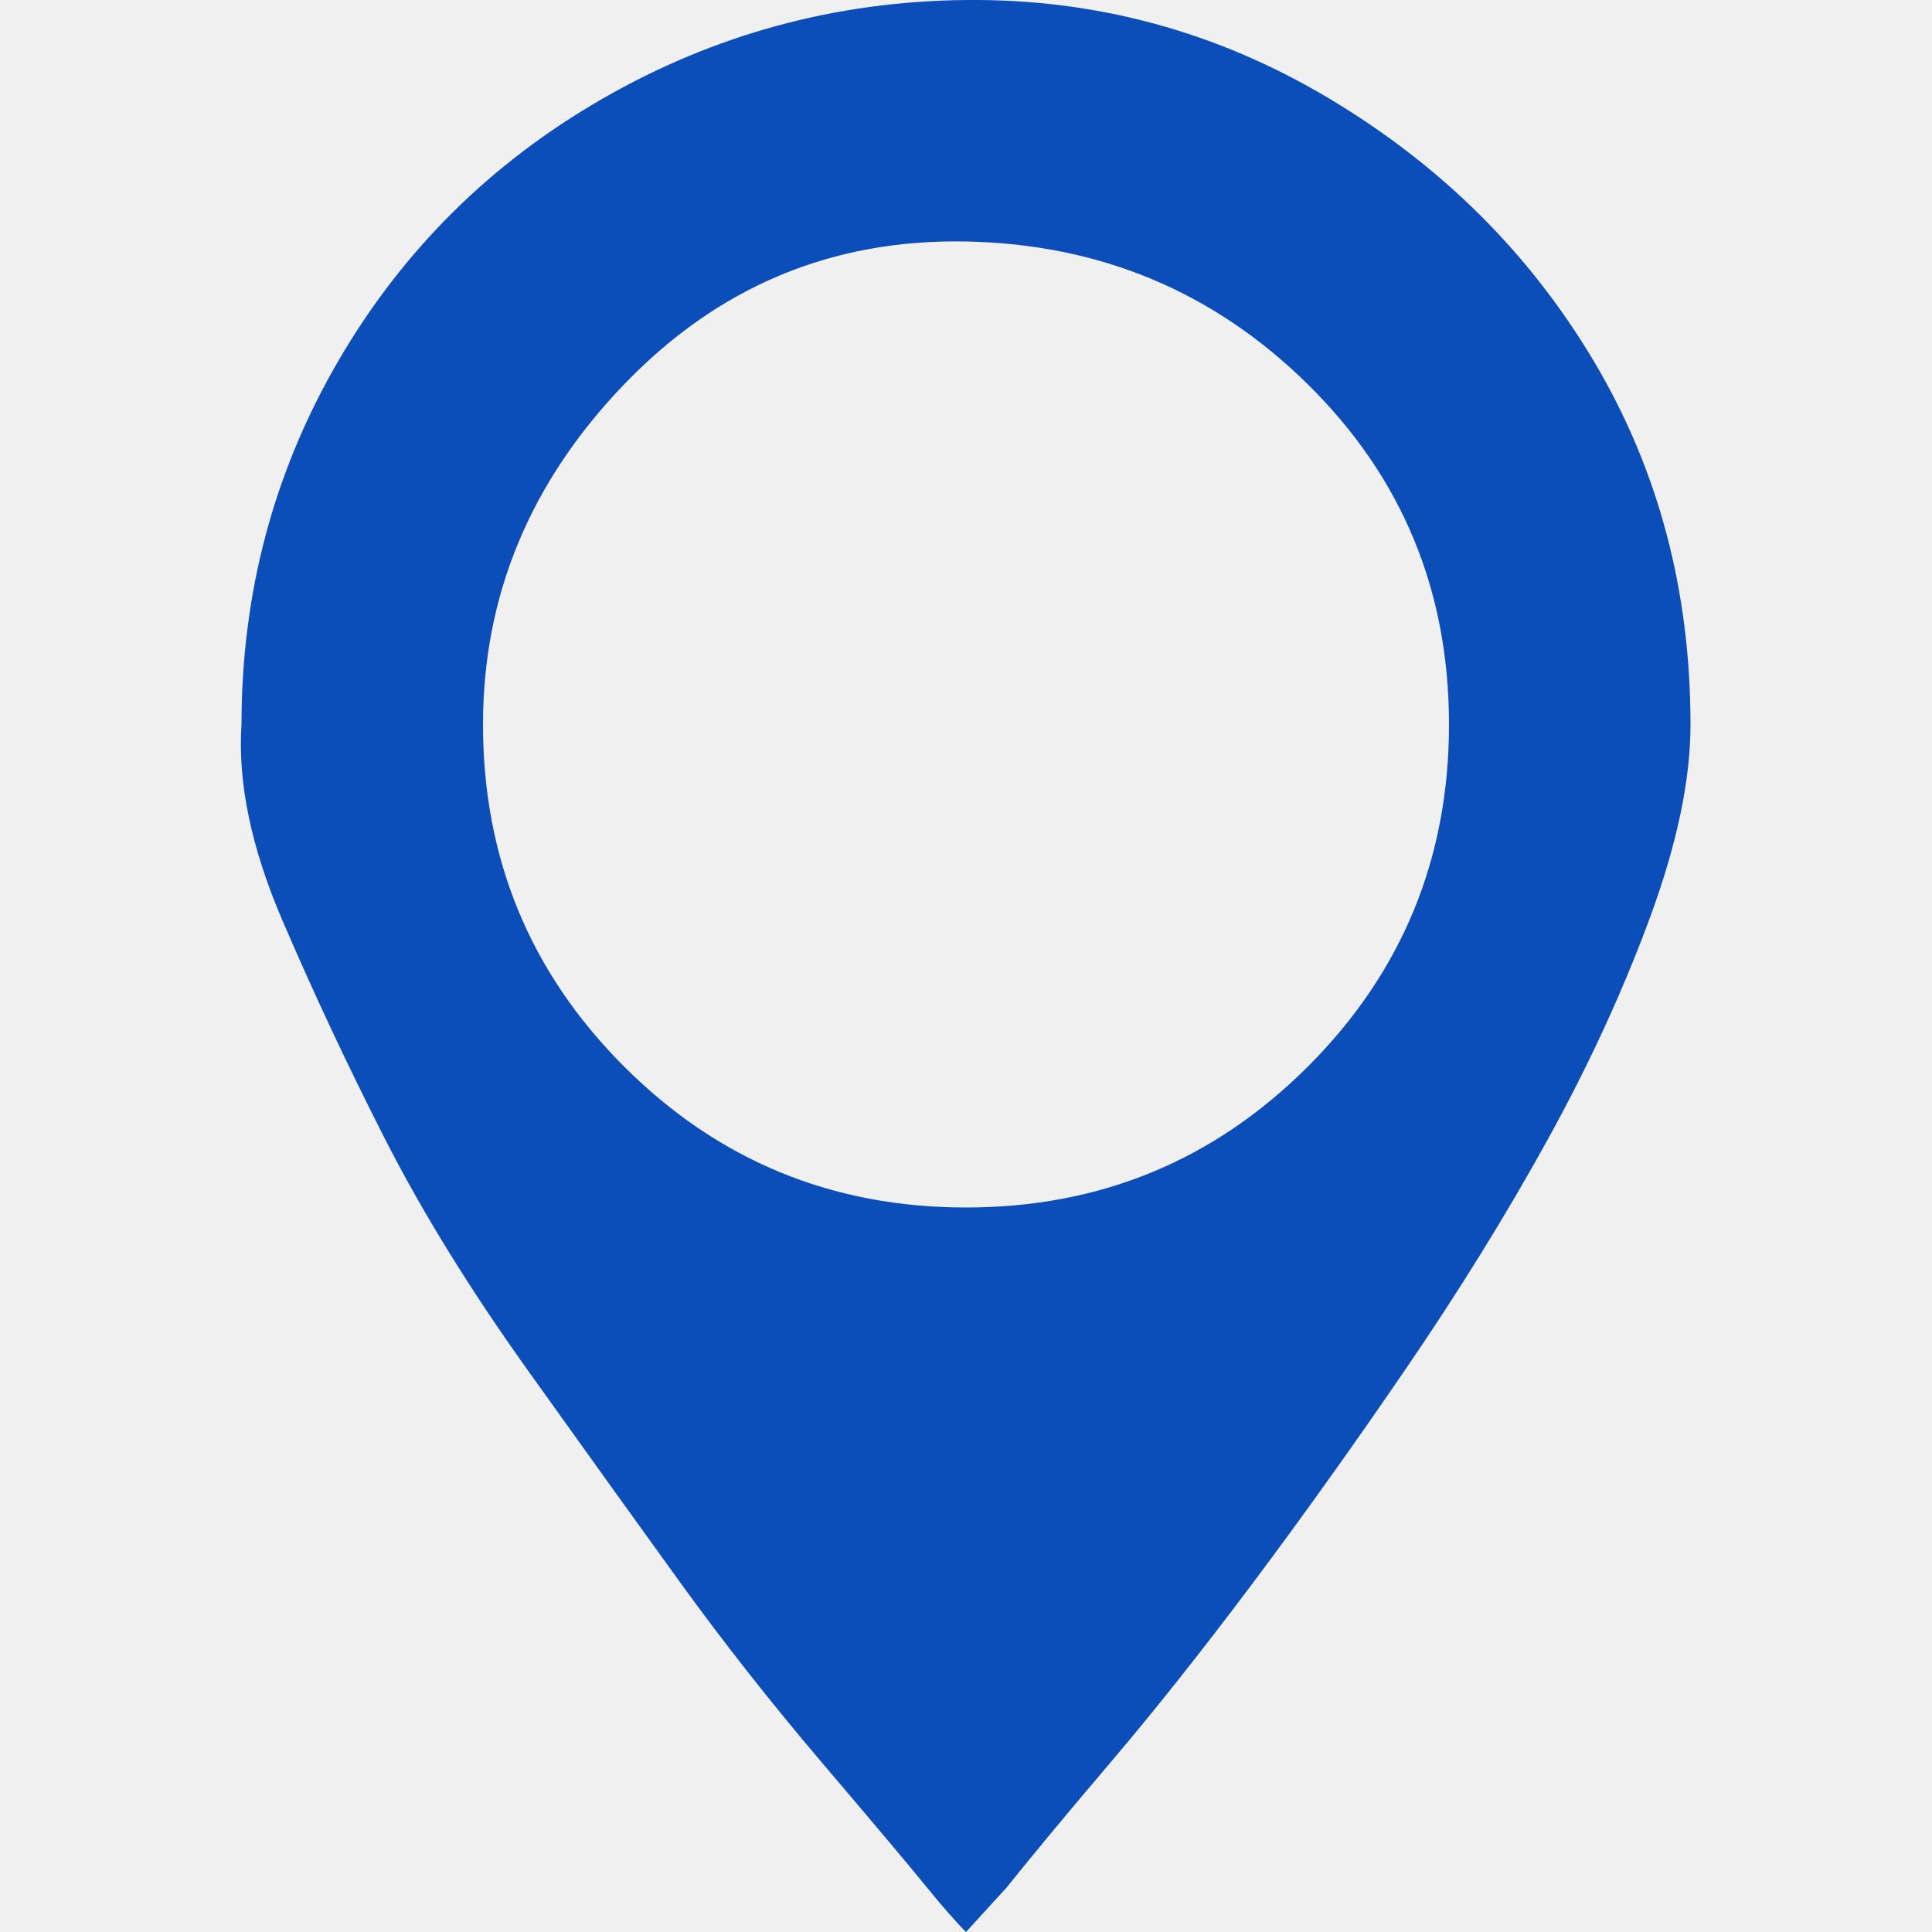
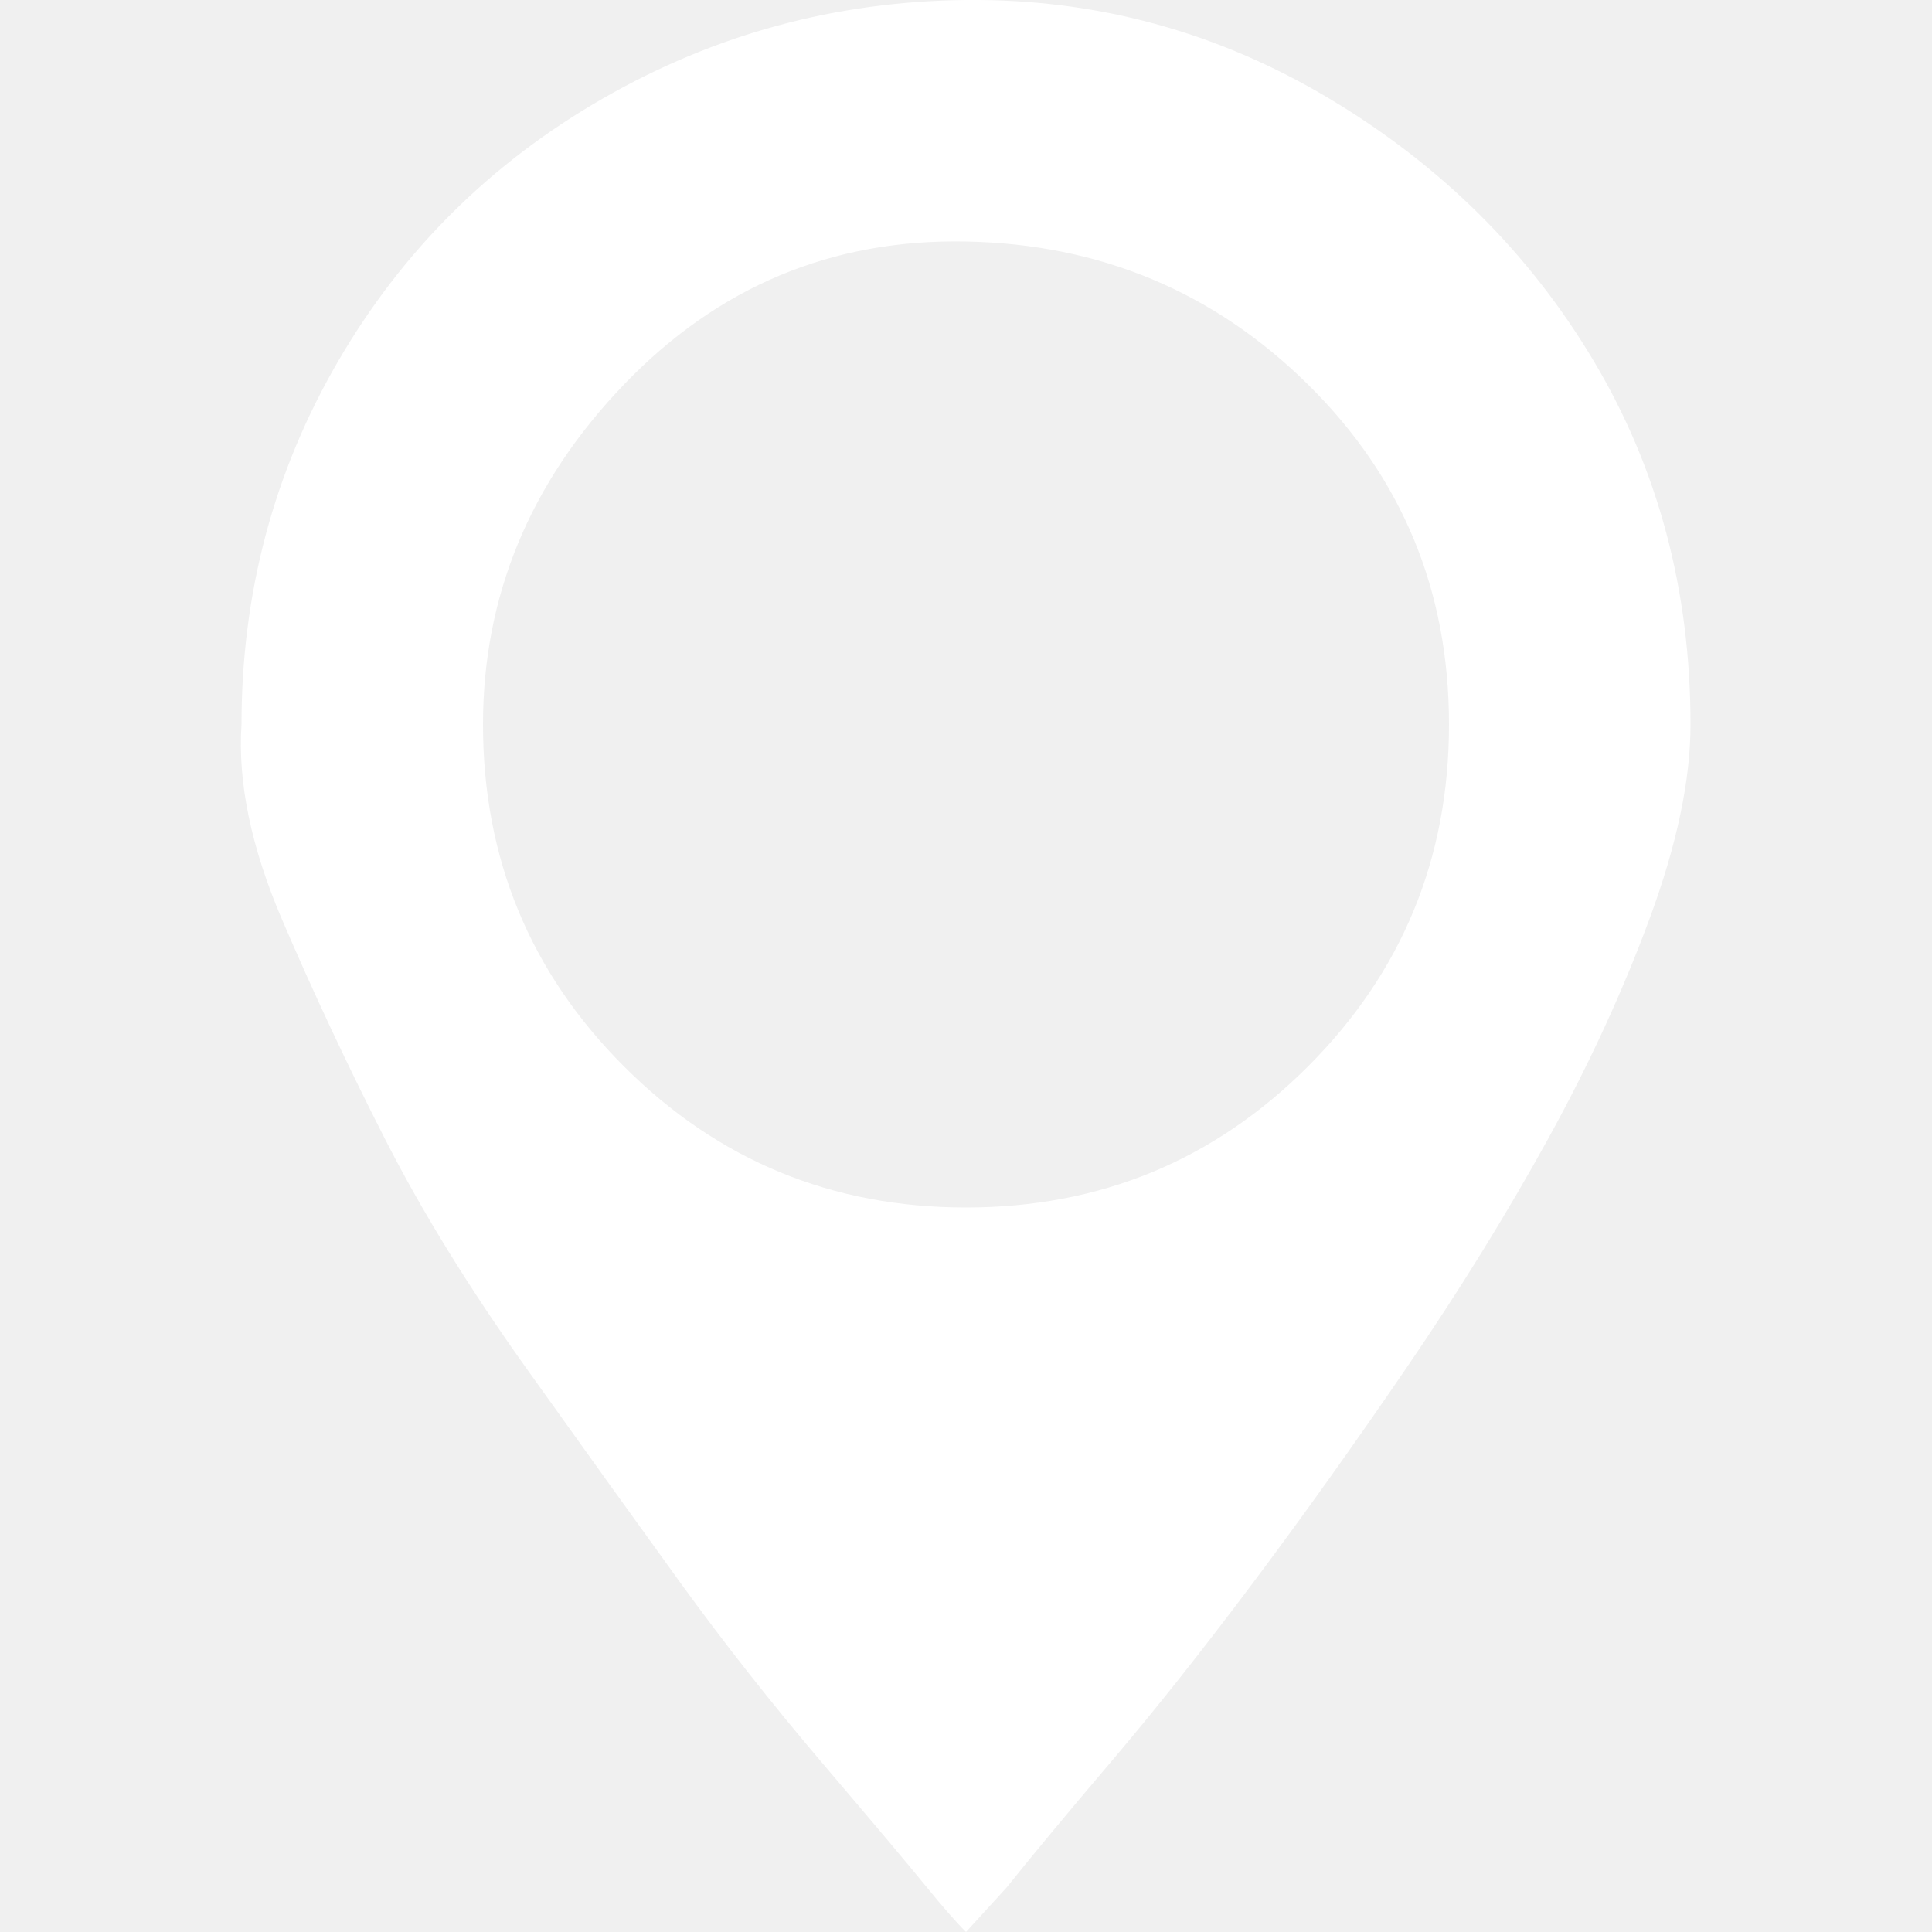
- <svg xmlns="http://www.w3.org/2000/svg" fill="#0c4eb9" width="800px" height="800px" viewBox="0 0 32 32" version="1.1">
+ <svg xmlns="http://www.w3.org/2000/svg" fill="#fff" width="800px" height="800px" viewBox="0 0 32 32" version="1.1">
  <path d="M4 12q0-3.264 1.6-6.016t4.384-4.352 6.016-1.632 6.016 1.632 4.384 4.352 1.6 6.016q0 1.376-0.672 3.2t-1.696 3.68-2.336 3.776-2.56 3.584-2.336 2.944-1.728 2.080l-0.672 0.736q-0.256-0.256-0.672-0.768t-1.696-2.016-2.368-3.008-2.528-3.52-2.368-3.84-1.696-3.616-0.672-3.232zM8 12q0 3.328 2.336 5.664t5.664 2.336 5.664-2.336 2.336-5.664-2.336-5.632-5.664-2.368-5.664 2.368-2.336 5.632z" />
</svg>
